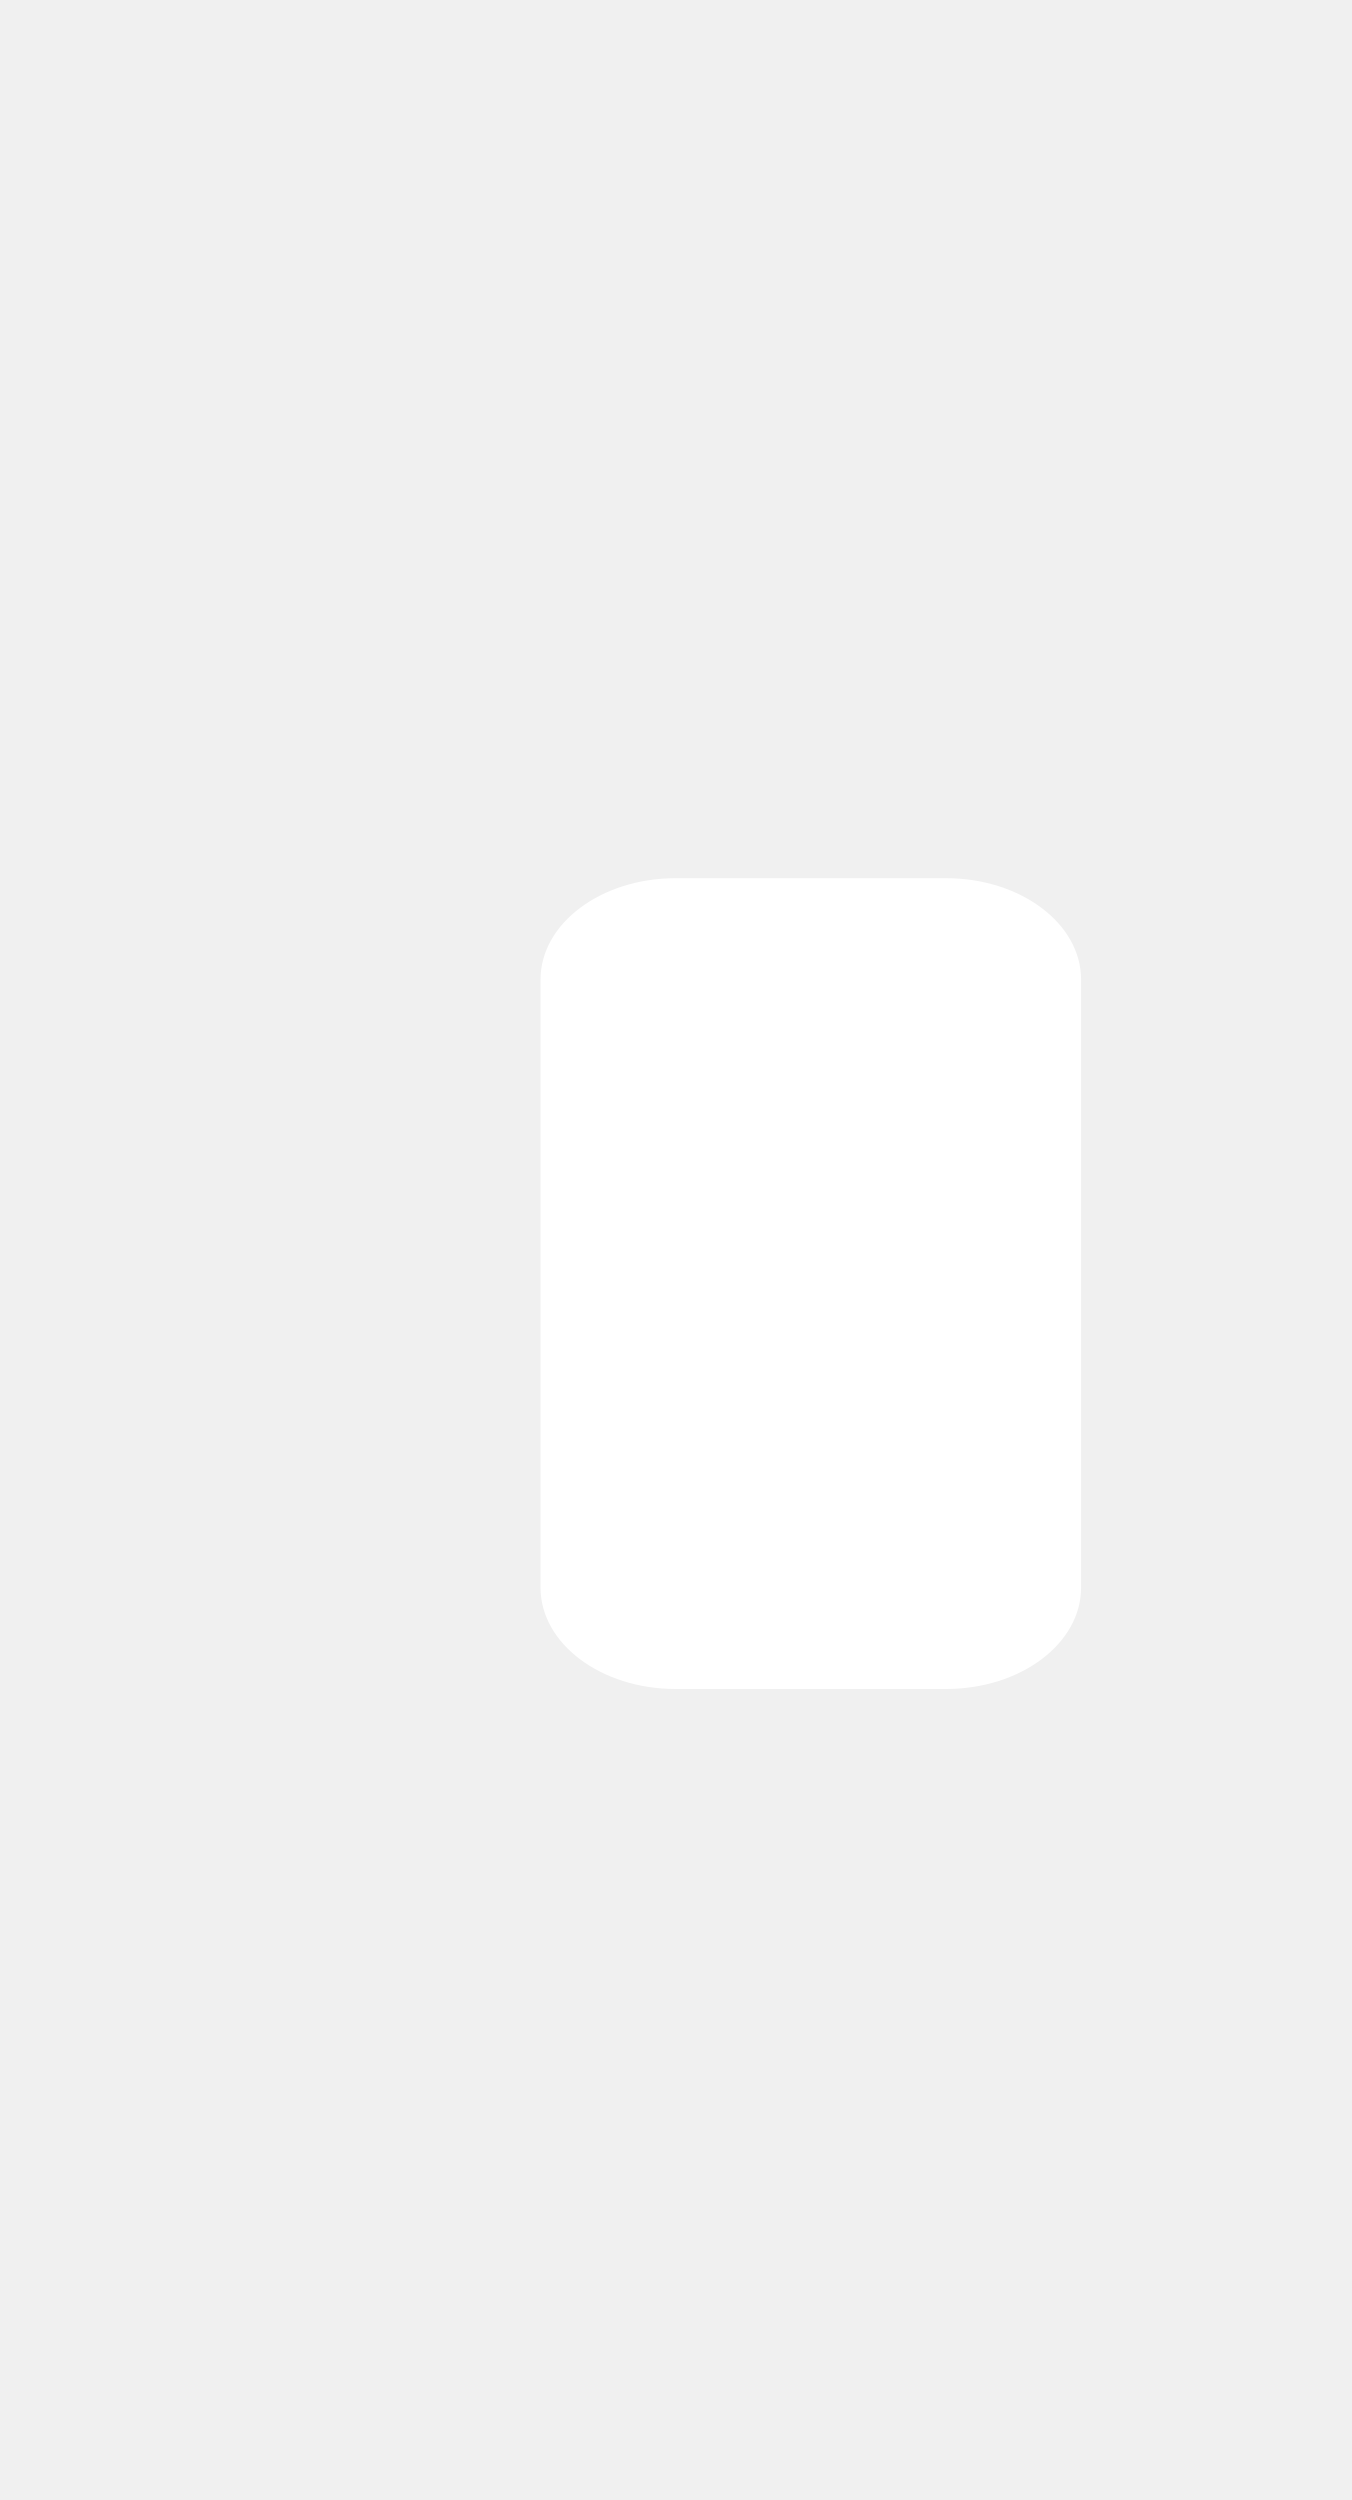
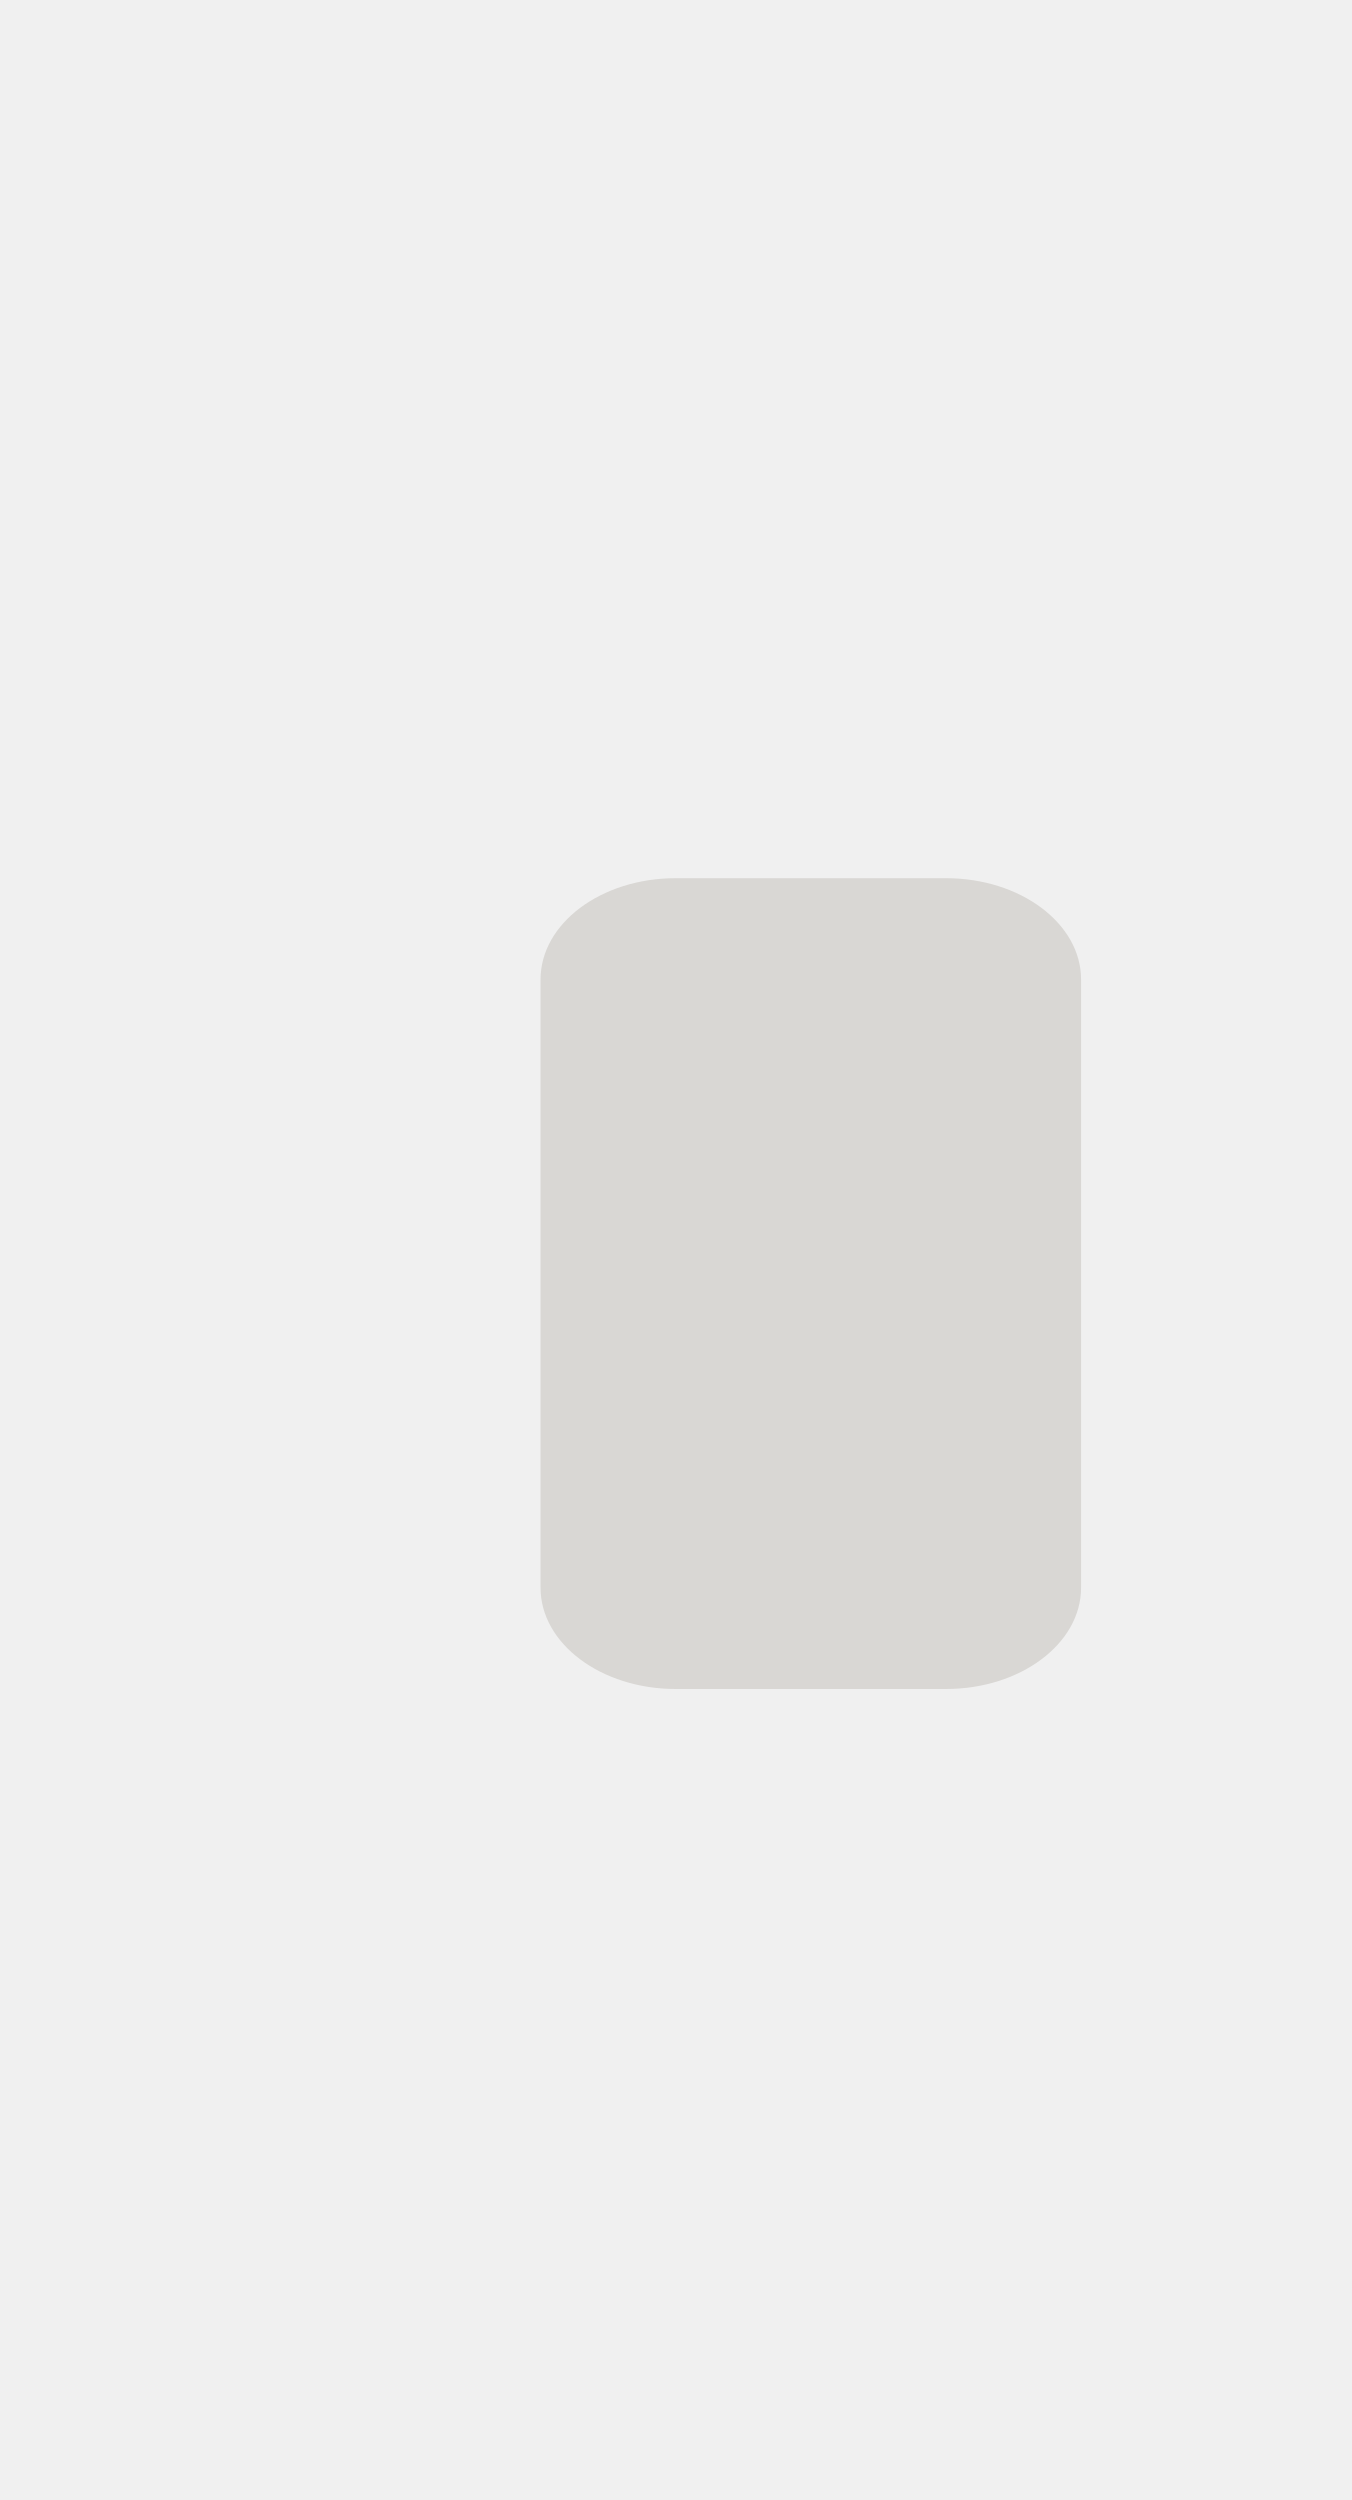
<svg xmlns="http://www.w3.org/2000/svg" width="20" height="37">
  <defs>
    <clipPath>
-       <rect y="1015.36" x="20" height="37" width="20" opacity="0.12" fill="#7197d5" color="#1a1a1a" />
+       <rect y="1015.36" x="20" height="37" width="20" opacity="0.12" fill="#273943" color="#070303" />
    </clipPath>
    <clipPath>
-       <rect y="1033.36" x="20" height="19" width="10" opacity="0.12" fill="#7197d5" color="#1a1a1a" />
+       <rect y="1033.36" x="20" height="19" width="10" opacity="0.12" fill="#273943" color="#070303" />
    </clipPath>
  </defs>
  <g transform="translate(0,-1015.362)">
    <g transform="matrix(2,0,0,1.499997,4,-530.6777)">
-       <rect rx="1" y="1039.36" x="2" height="8" width="4" fill="#ffffff" />
+       <rect rx="1" y="1039.36" x="2" height="8" width="4" fill="#d9d7d4" />
    </g>
  </g>
</svg>
